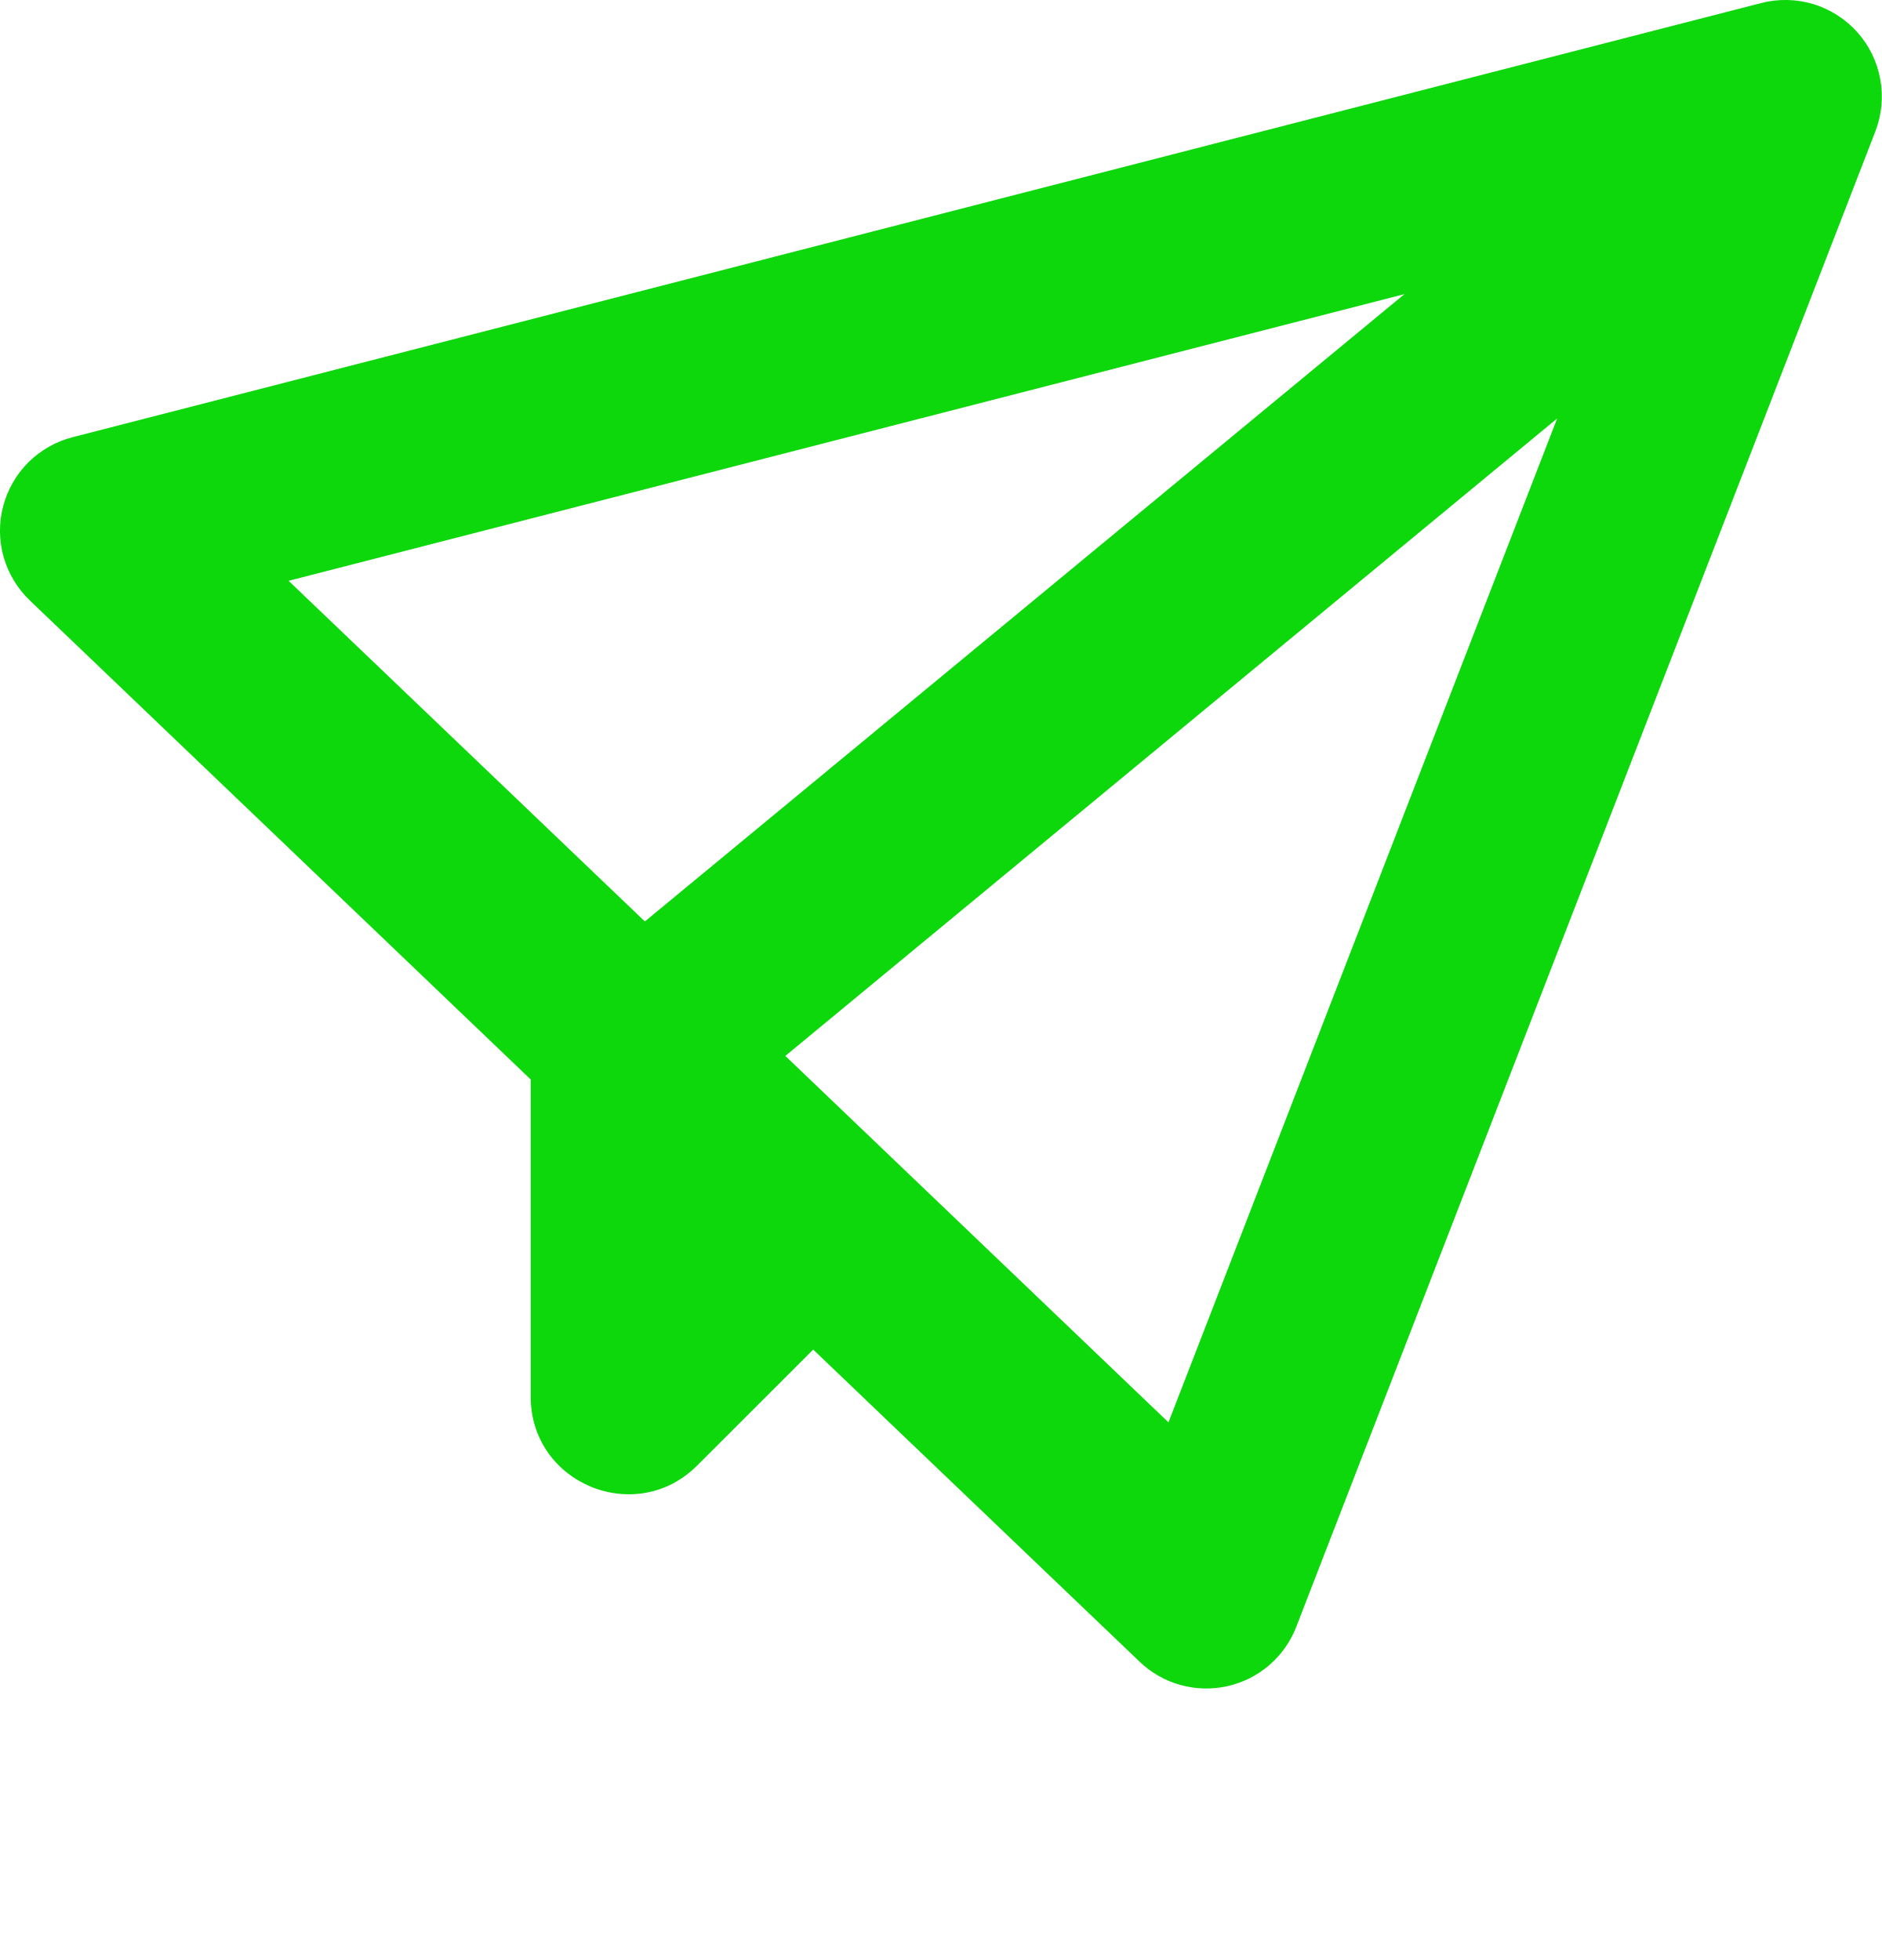
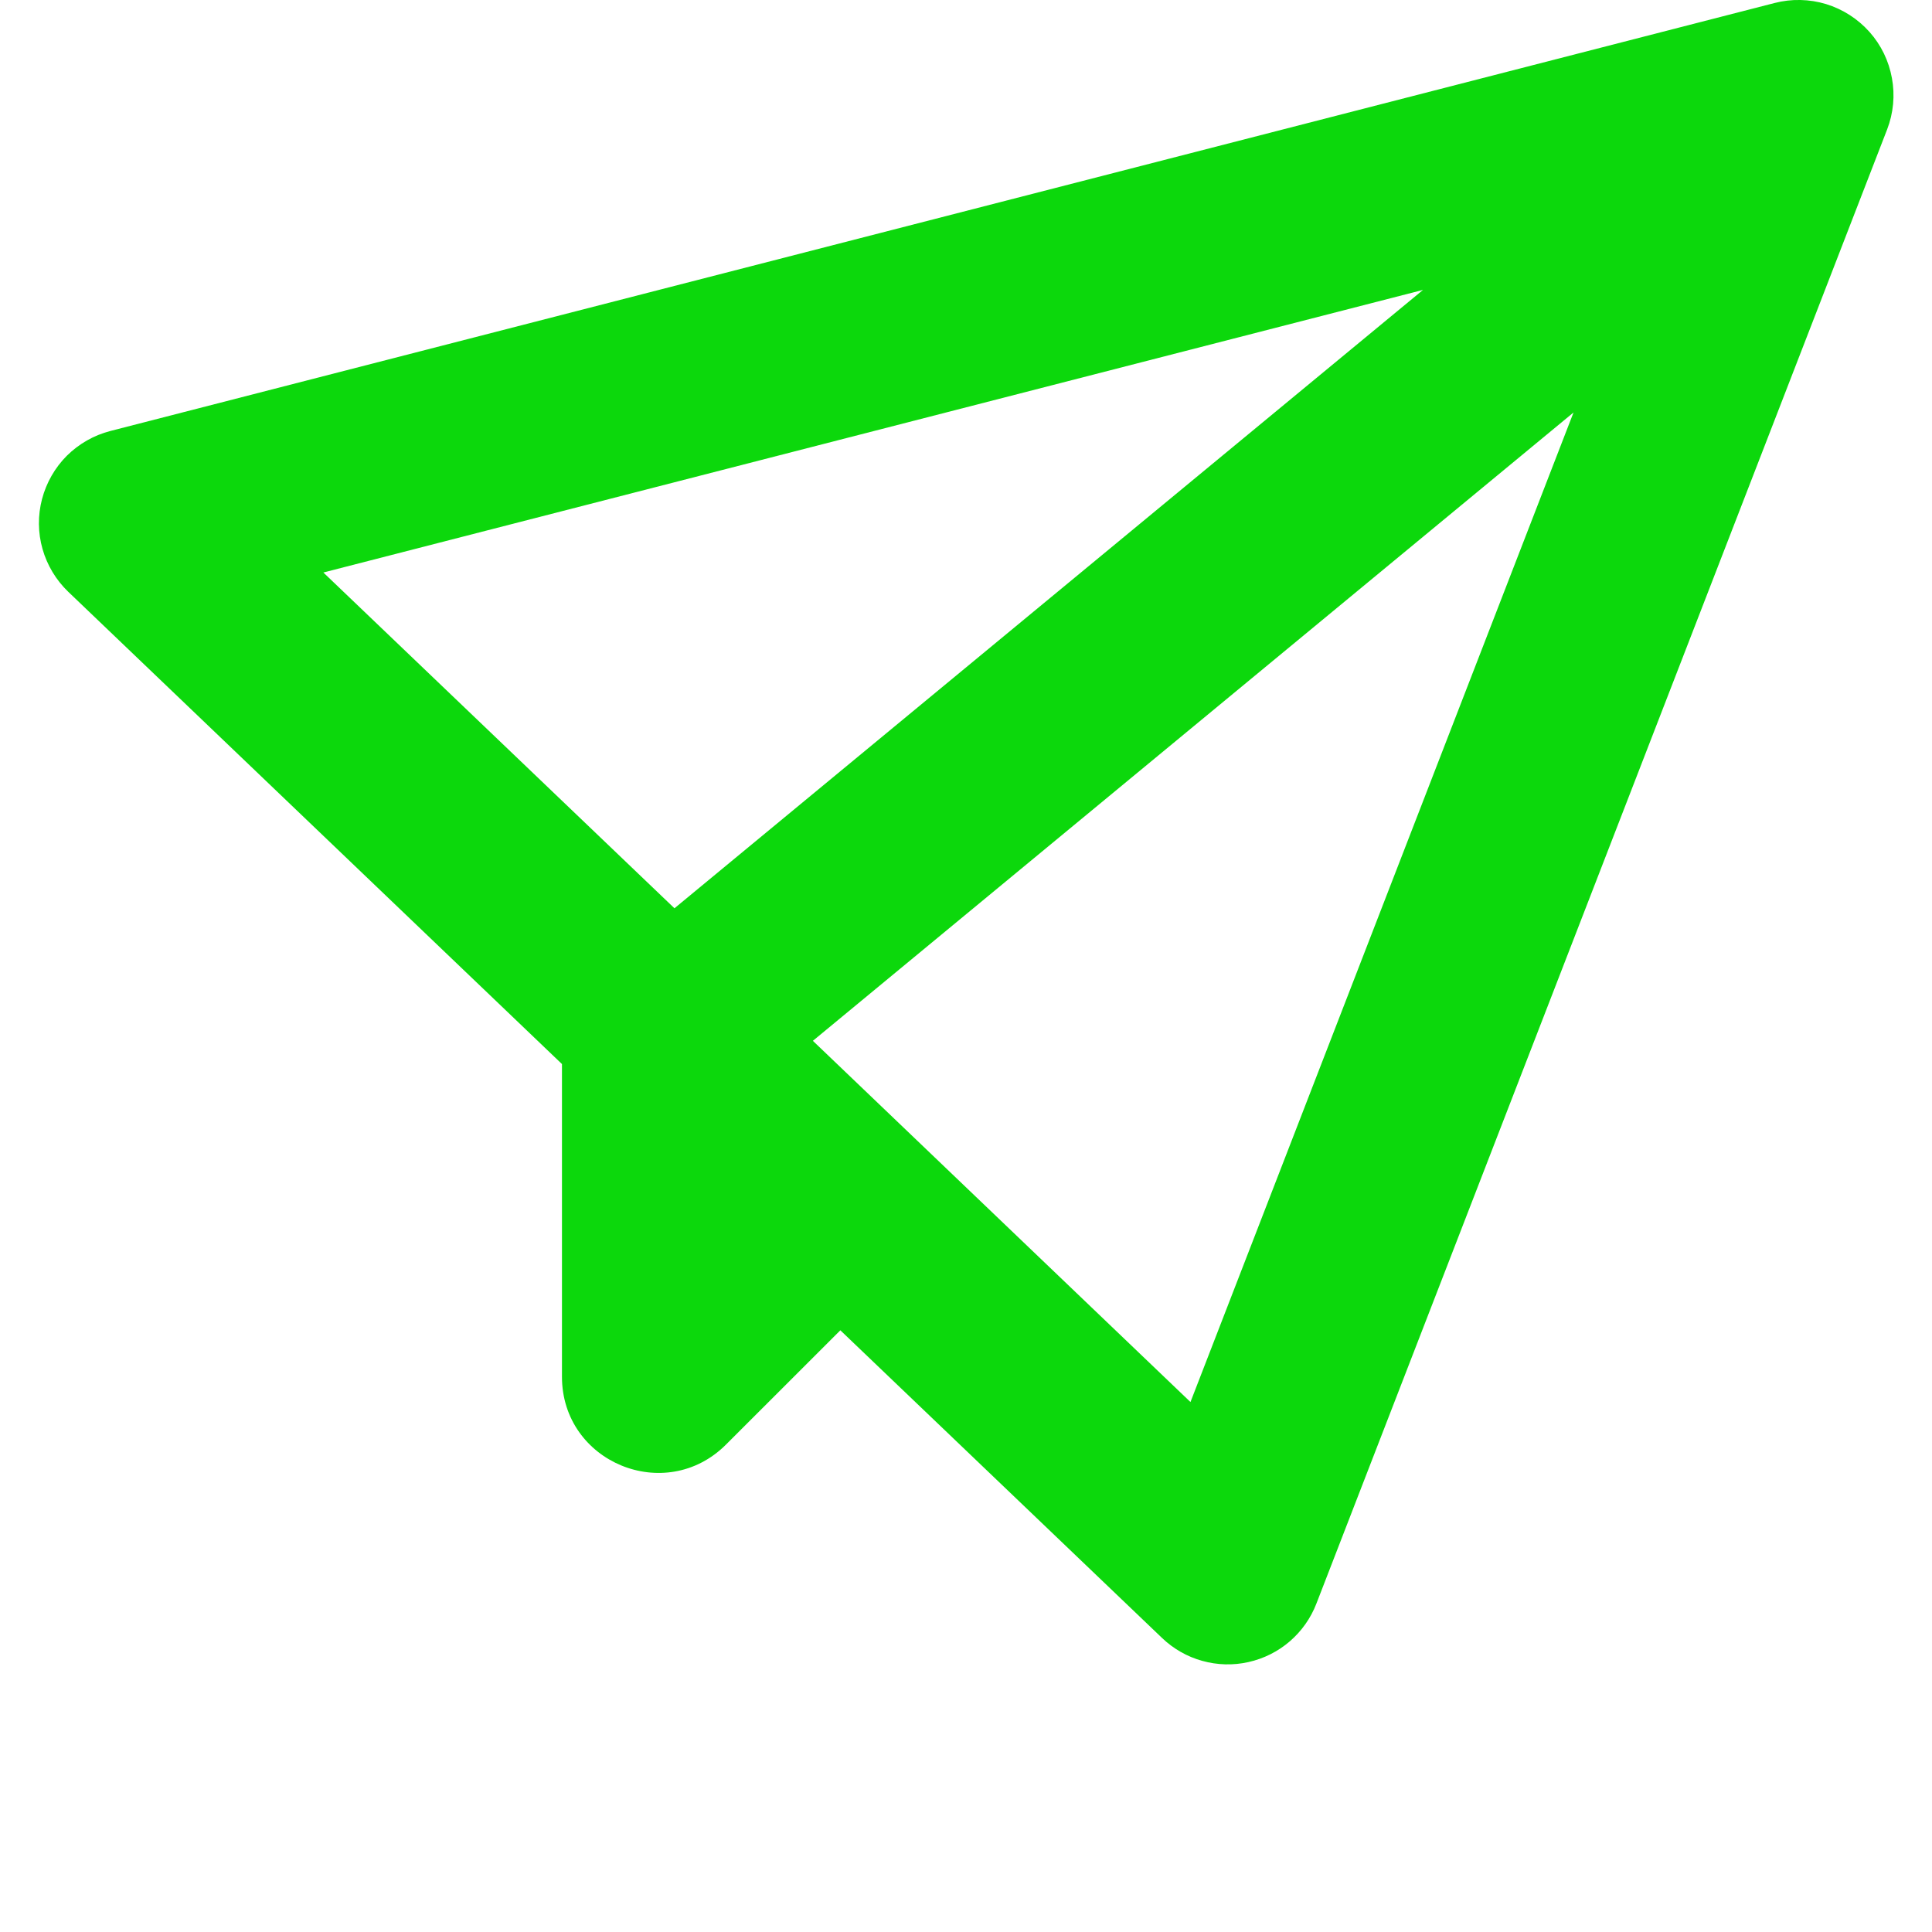
- <svg xmlns="http://www.w3.org/2000/svg" width="100%" height="100%" overflow="visible" style="display: block;" viewBox="0 0 22.75 23.7" fill="none">
-   <g id="Group">
-     <g id="Vector">
+ <svg xmlns="http://www.w3.org/2000/svg" width="100%" height="100%" overflow="visible" style="display: block;" viewBox="0 0 32 32" fill="none">
+   <g transform="translate(0.645 0) scale(1.3502)">
+     <g id="Group">
+       <g id="Vector">
</g>
-     <path id="Vector_2" d="M21.291 0.037C21.499 -0.017 21.718 -0.012 21.923 0.05C22.128 0.113 22.312 0.231 22.455 0.391C22.598 0.551 22.693 0.748 22.731 0.959C22.77 1.17 22.749 1.388 22.672 1.588L15.671 19.671C15.602 19.85 15.49 20.009 15.344 20.135C15.199 20.26 15.025 20.347 14.837 20.389C14.65 20.431 14.455 20.426 14.27 20.374C14.085 20.323 13.916 20.226 13.777 20.093L9.831 16.319L8.428 17.721C7.686 18.463 6.416 17.939 6.416 16.889V13.053L0.36 7.26C0.21 7.116 0.101 6.935 0.044 6.735C-0.013 6.535 -0.015 6.323 0.038 6.122C0.091 5.921 0.196 5.737 0.343 5.59C0.491 5.444 0.674 5.339 0.876 5.287L21.291 0.037ZM18.825 5.06L9.494 12.768L14.126 17.199L18.825 5.06ZM16.984 3.555L3.489 7.023L7.796 11.142L16.984 3.552V3.555Z" fill="#0CD80C" />
+       <path id="Vector_2" d="M21.291 0.037C21.499 -0.017 21.718 -0.012 21.923 0.05C22.128 0.113 22.312 0.231 22.455 0.391C22.598 0.551 22.693 0.748 22.731 0.959C22.77 1.17 22.749 1.388 22.672 1.588L15.671 19.671C15.602 19.85 15.49 20.009 15.344 20.135C15.199 20.26 15.025 20.347 14.837 20.389C14.65 20.431 14.455 20.426 14.27 20.374C14.085 20.323 13.916 20.226 13.777 20.093L9.831 16.319L8.428 17.721C7.686 18.463 6.416 17.939 6.416 16.889V13.053L0.36 7.26C0.21 7.116 0.101 6.935 0.044 6.735C-0.013 6.535 -0.015 6.323 0.038 6.122C0.091 5.921 0.196 5.737 0.343 5.59C0.491 5.444 0.674 5.339 0.876 5.287L21.291 0.037ZM18.825 5.06L9.494 12.768L14.126 17.199L18.825 5.06ZM16.984 3.555L3.489 7.023L7.796 11.142L16.984 3.552V3.555Z" fill="#0CD80C" />
+     </g>
  </g>
</svg>
